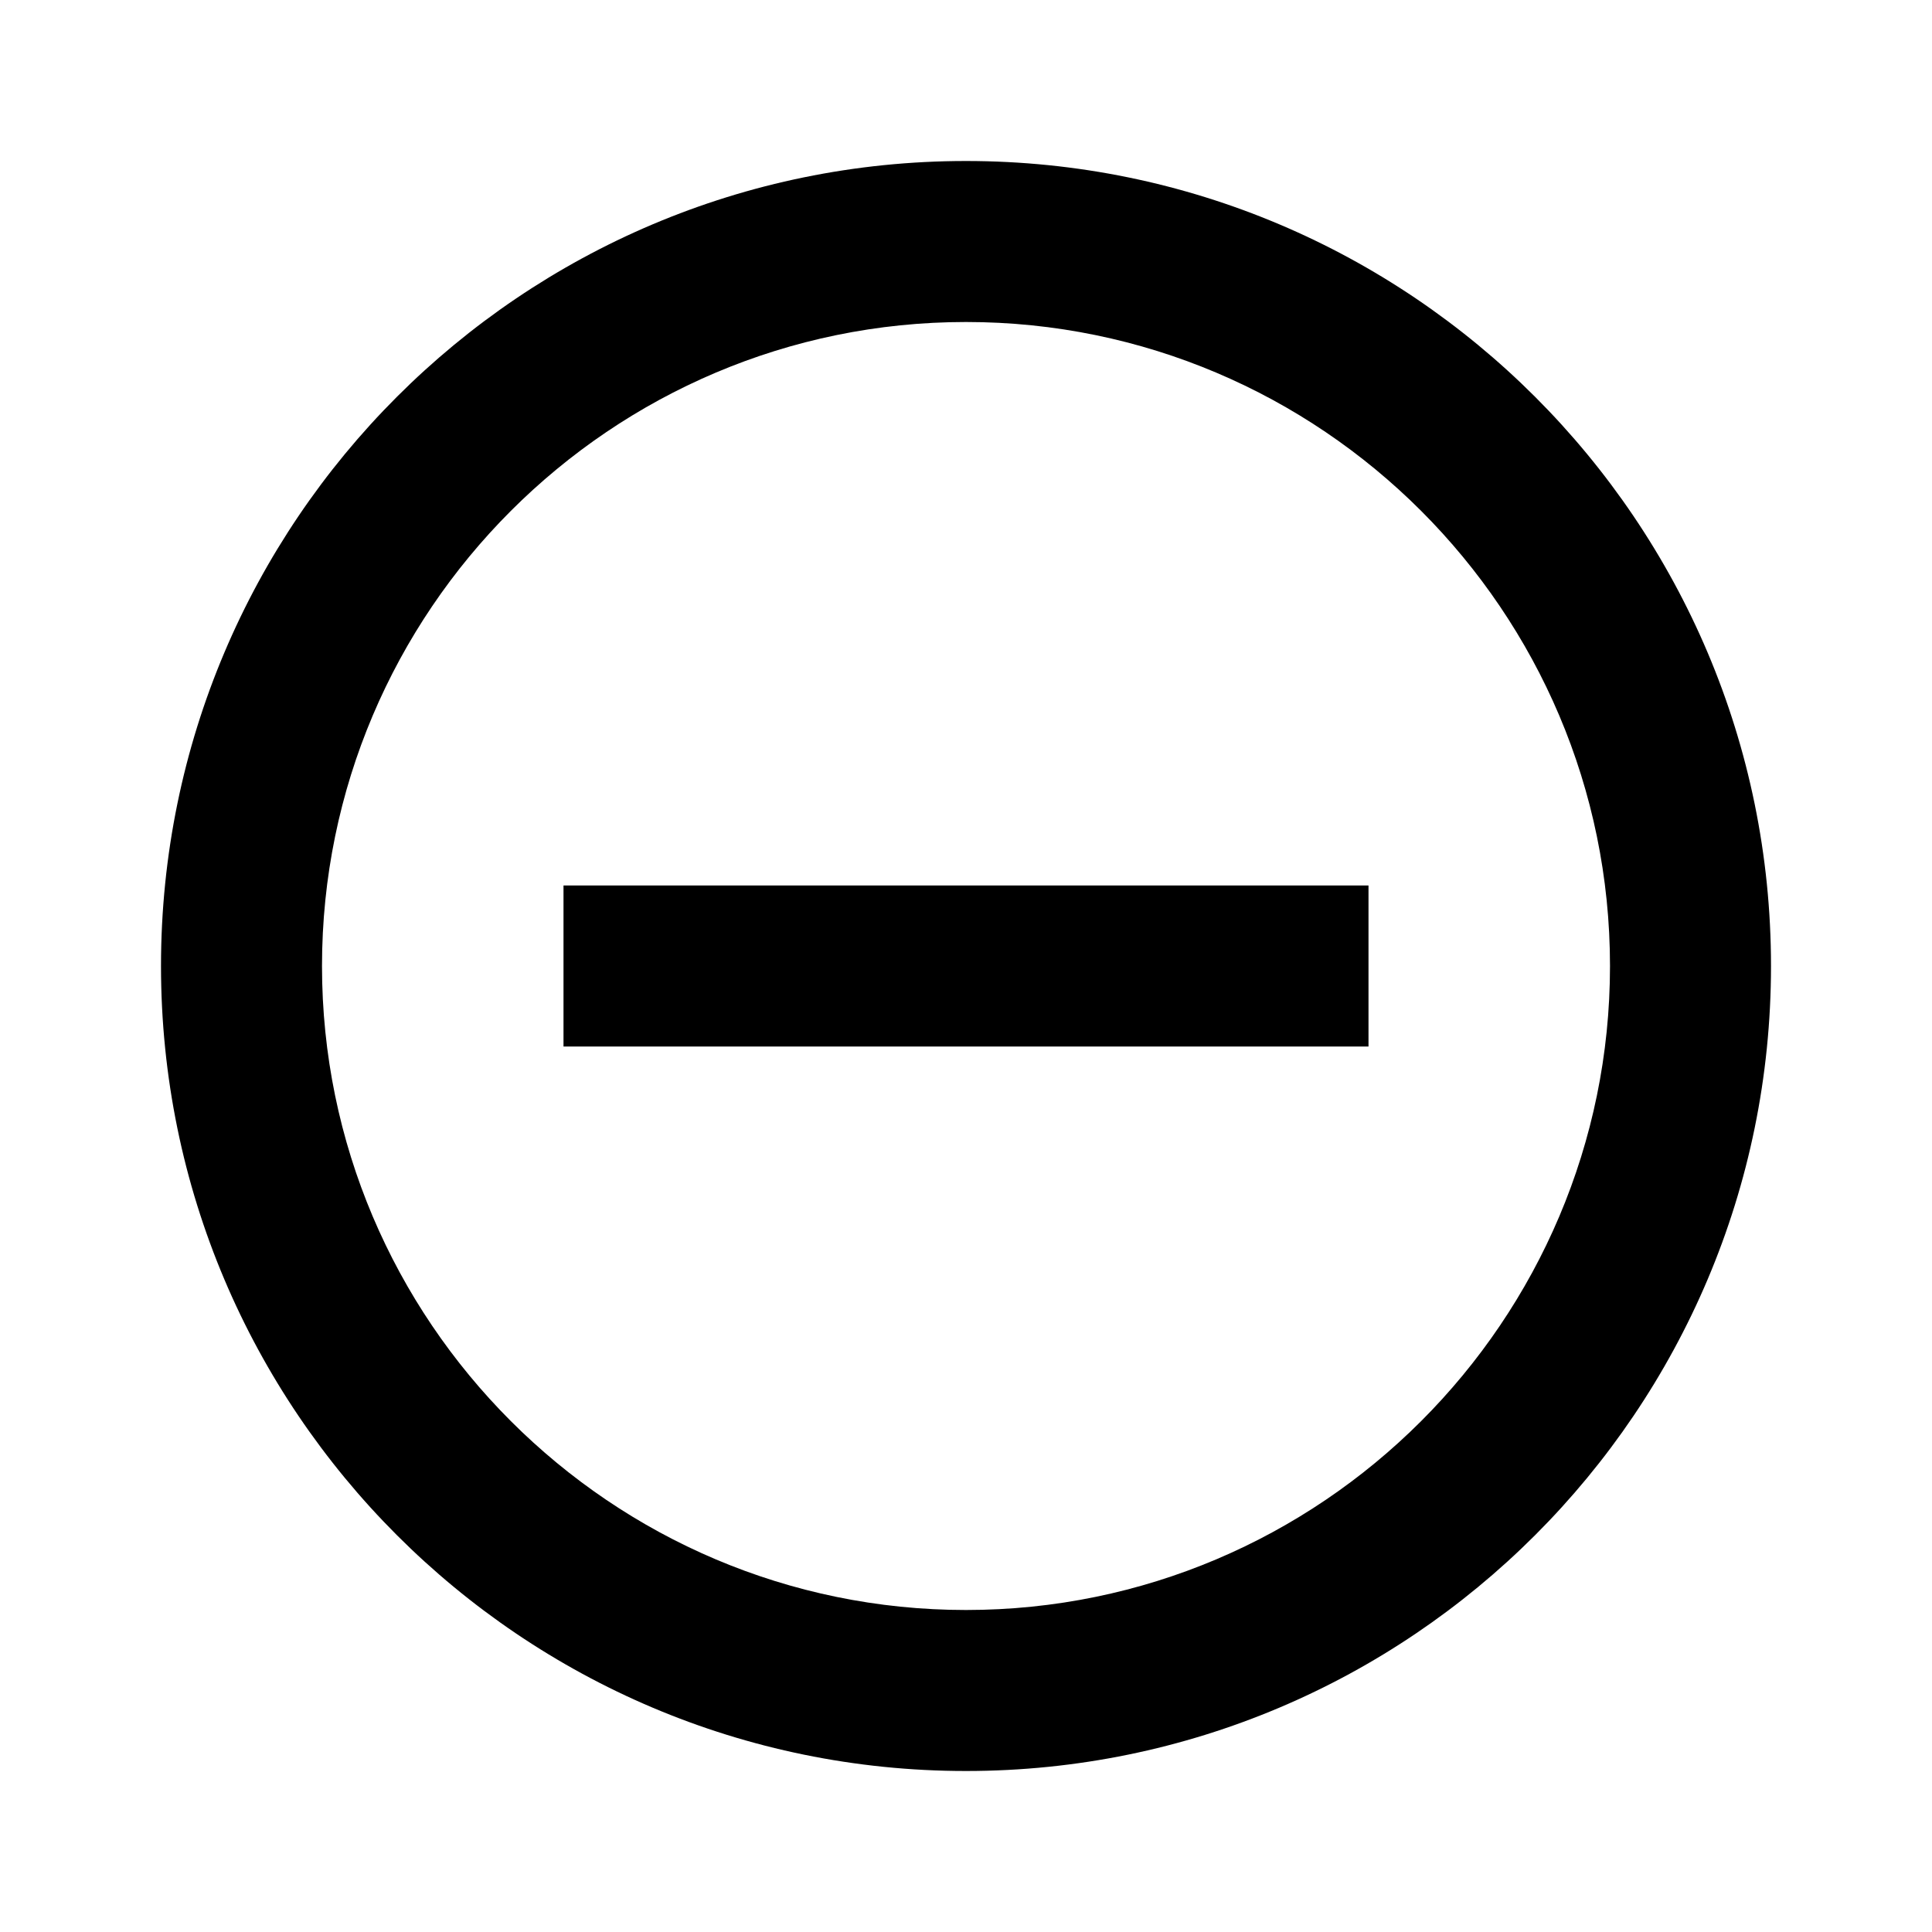
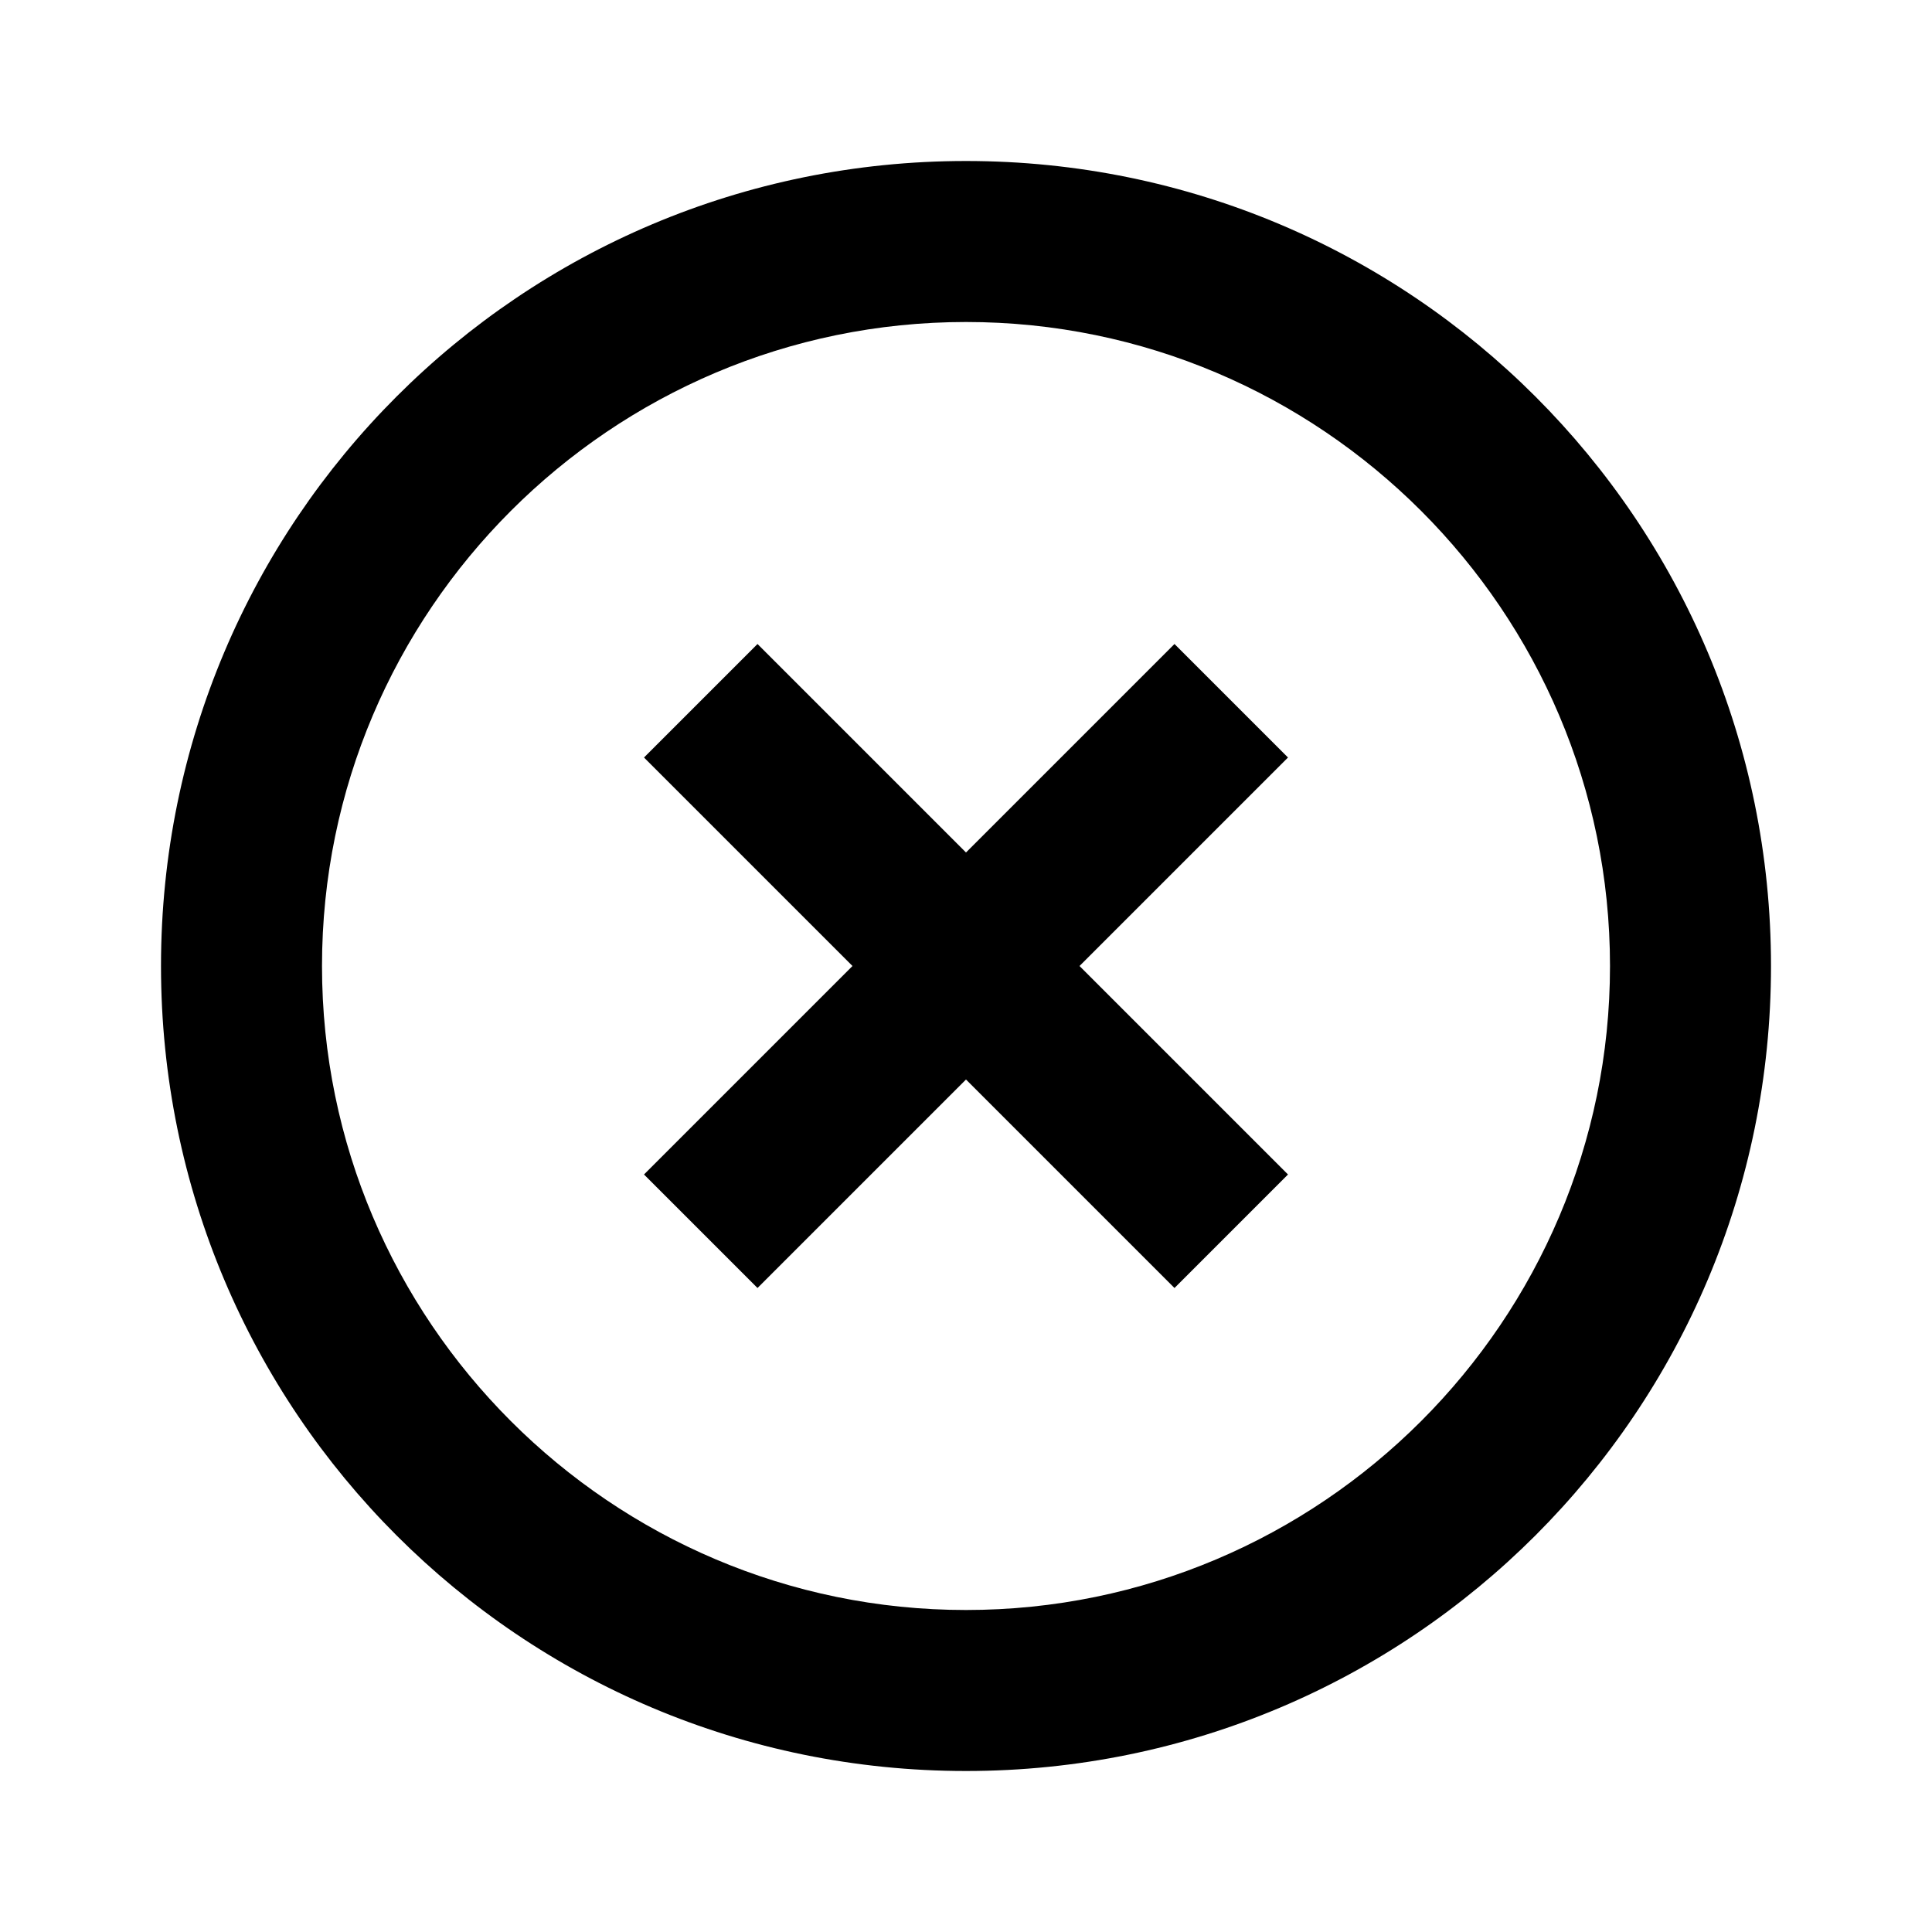
- <svg xmlns="http://www.w3.org/2000/svg" height="24" viewBox="0 0 24 24" width="24">
+ <svg xmlns="http://www.w3.org/2000/svg" height="24px" viewBox="0 0 24 24" width="24px" fill="#000000">
  <path d="M0 0h24v24H0z" fill="none" />
-   <path d="M7 11v2h10v-2H7zm5-9C6.48 2 2 6.48 2 12s4.48 10 10 10 10-4.48 10-10S17.52 2 12 2zm0 18c-4.41 0-8-3.59-8-8s3.59-8 8-8 8 3.59 8 8-3.59 8-8 8z" />
+   <path d="M14.59 8L12 10.59 9.41 8 8 9.41 10.59 12 8 14.59 9.41 16 12 13.41 14.59 16 16 14.59 13.41 12 16 9.41 14.59 8zM12 2C6.47 2 2 6.47 2 12s4.47 10 10 10 10-4.47 10-10S17.53 2 12 2zm0 18c-4.41 0-8-3.59-8-8s3.59-8 8-8 8 3.59 8 8-3.59 8-8 8z" />
</svg>
